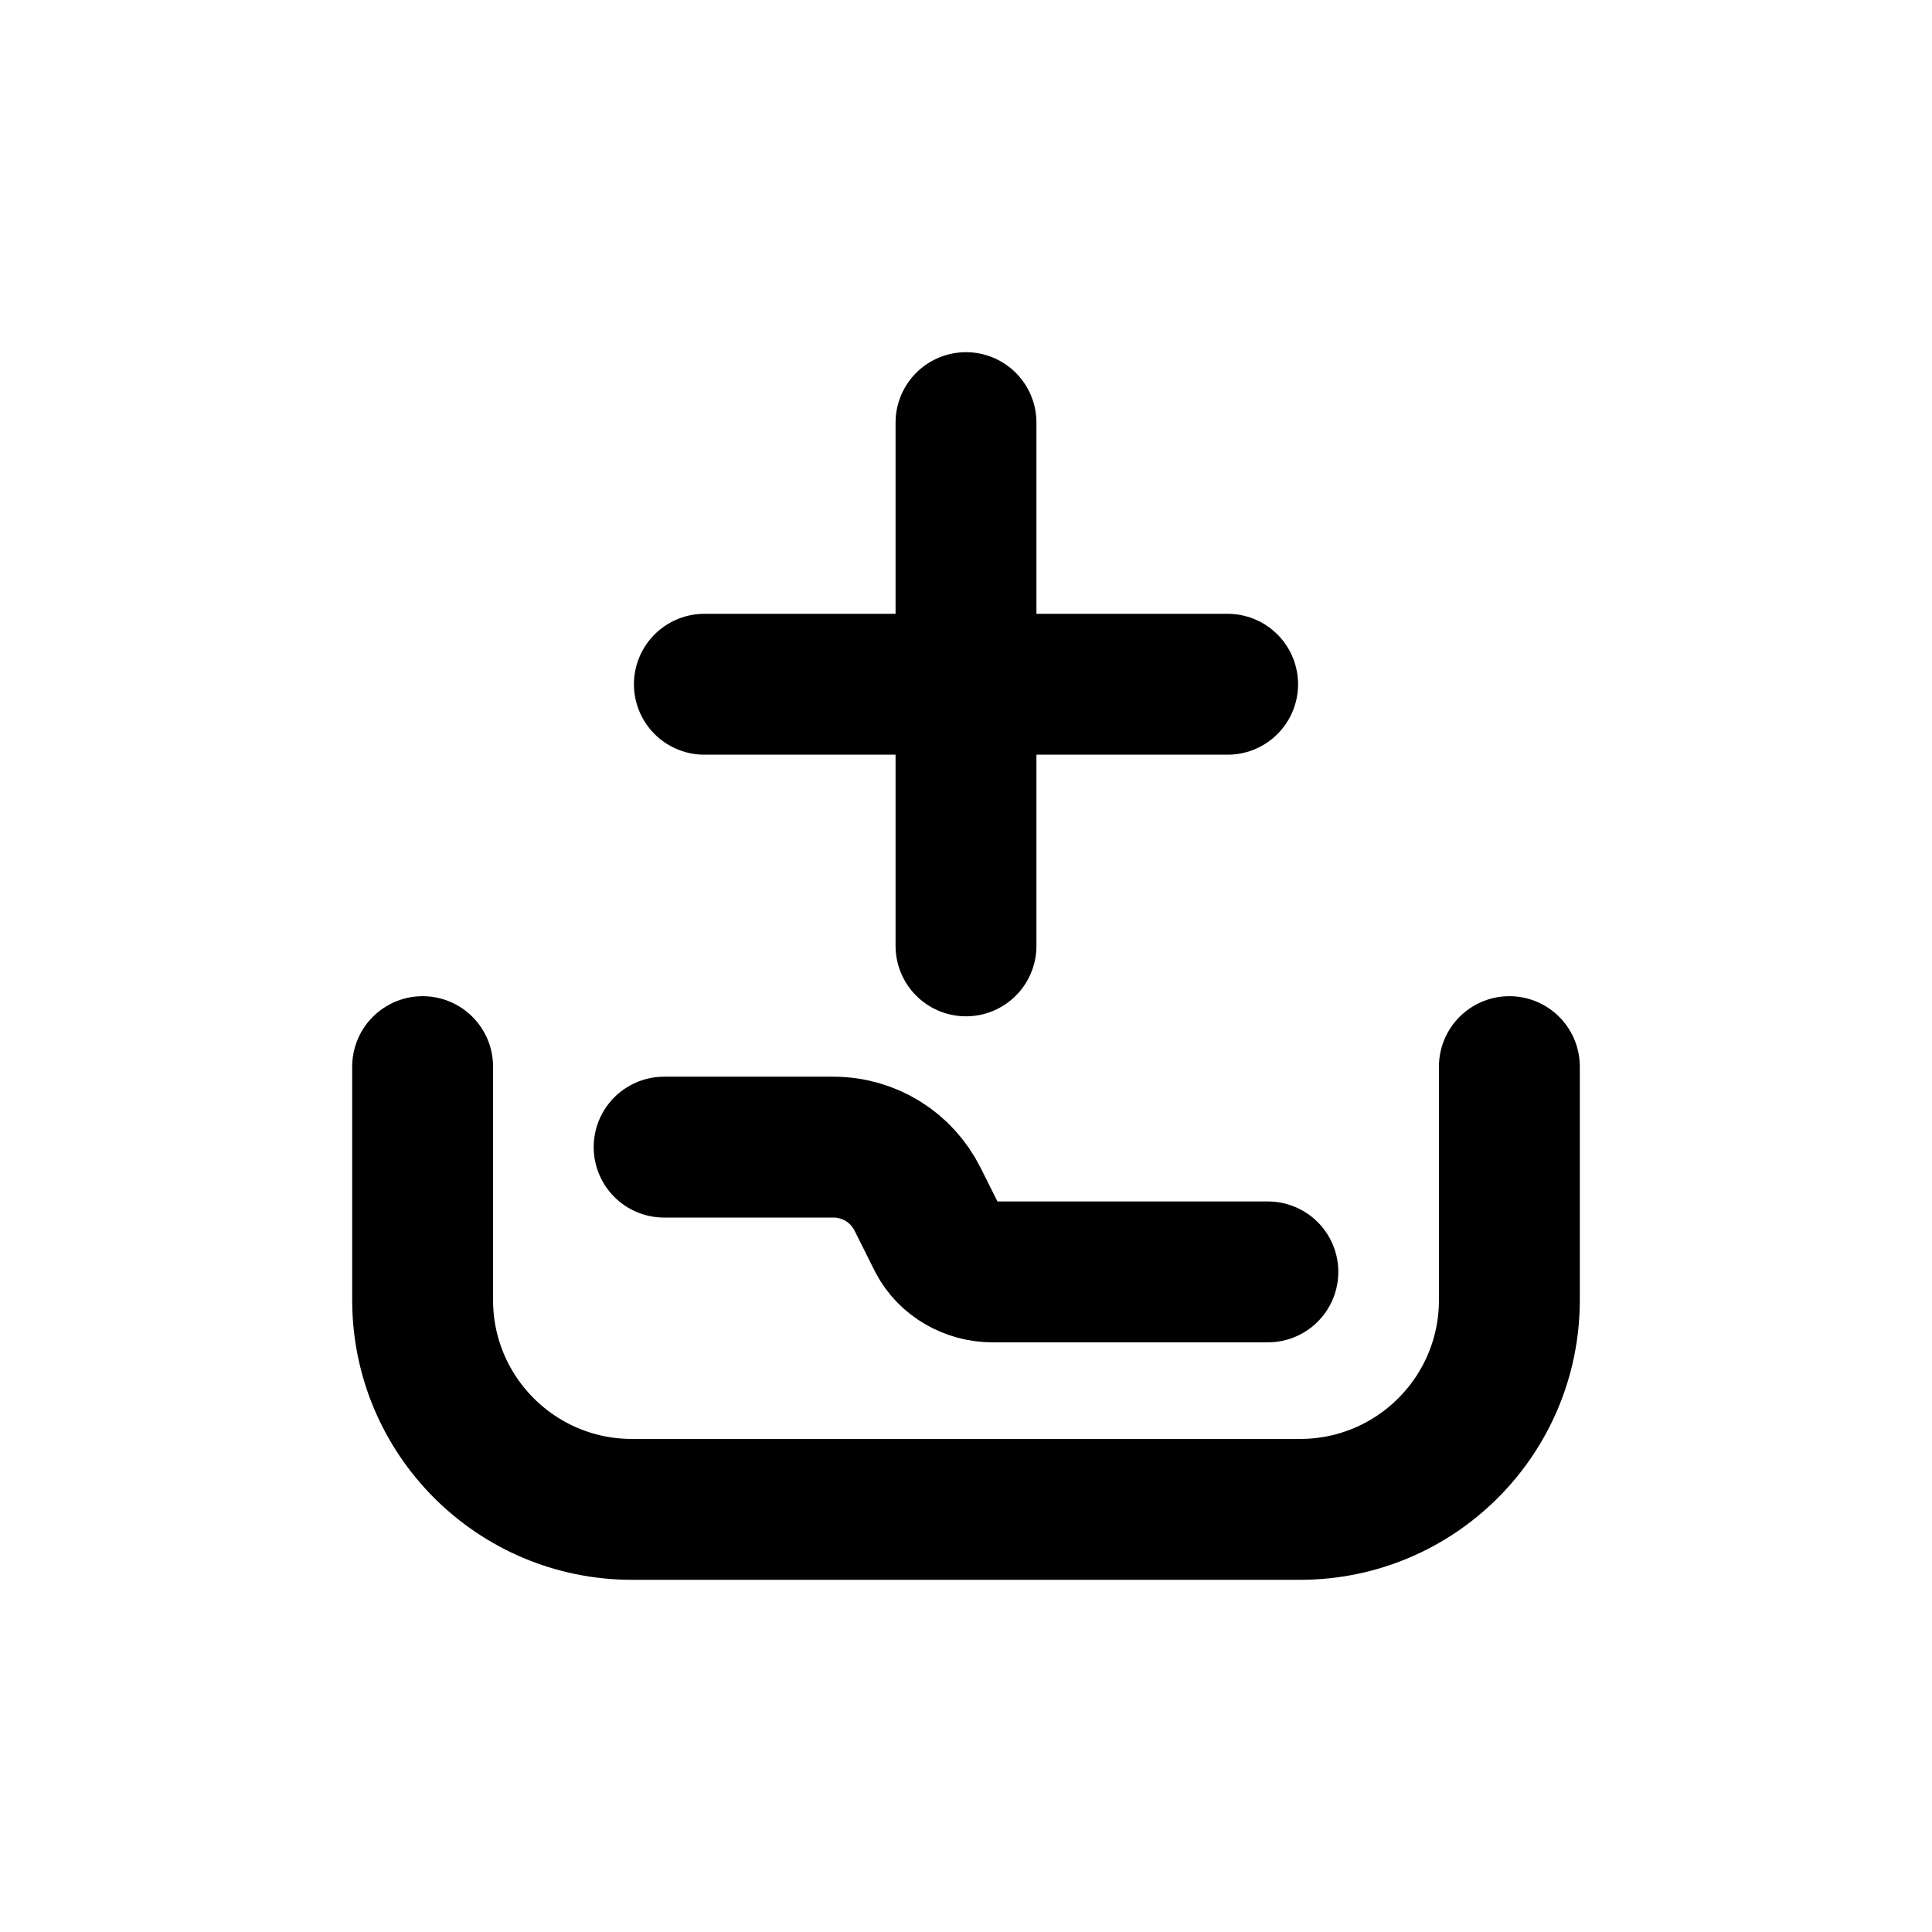
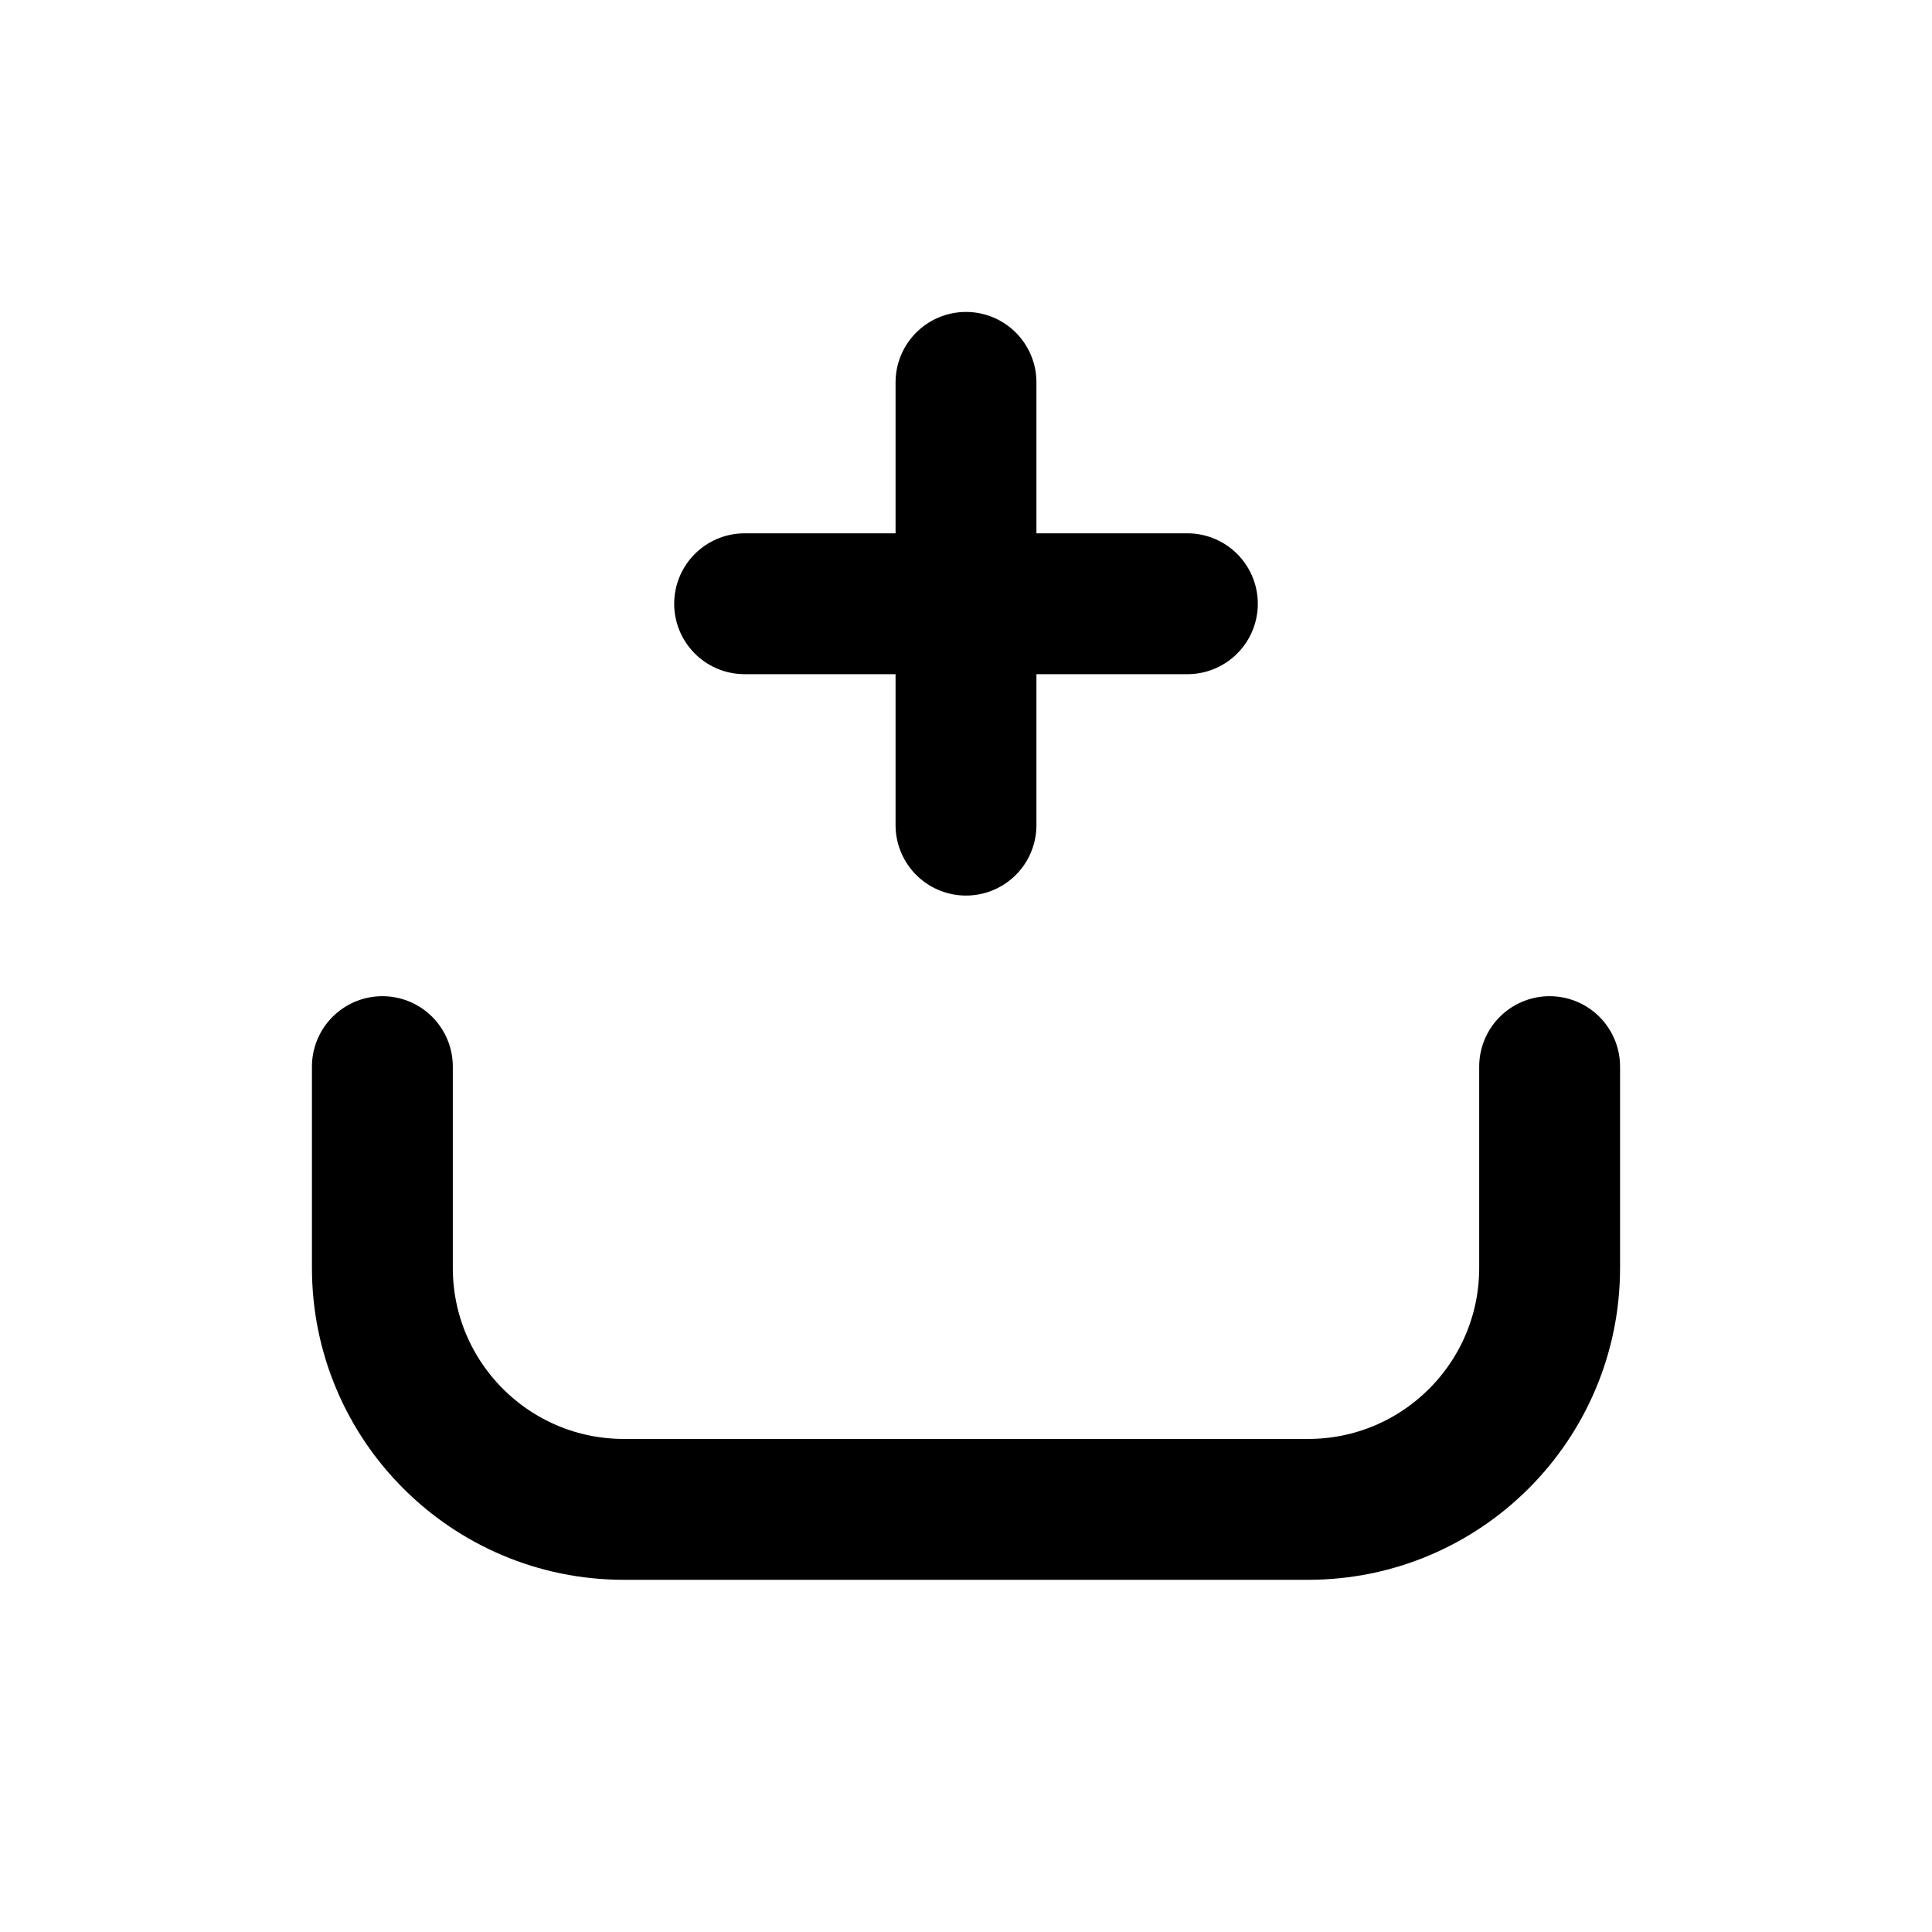
<svg xmlns="http://www.w3.org/2000/svg" viewBox="0 0 24 24" fill="none">
-   <path d="M12 5.25v6.5M8.75 8.5h6.5" stroke="currentColor" stroke-width="1.75" stroke-linecap="round" />
-   <path d="M5.25 13.25v2.9a2.6 2.6 0 0 0 2.6 2.6h8.3a2.6 2.6 0 0 0 2.6-2.6v-2.9" stroke="currentColor" stroke-width="1.75" stroke-linecap="round" stroke-linejoin="round" />
-   <path d="M8.25 14.25h2.1c.45 0 .85.25 1.05.65l.25.5c.13.25.4.4.68.4h3.42" stroke="currentColor" stroke-width="1.75" stroke-linecap="round" stroke-linejoin="round" />
+   <path d="M12 4.75v5.5M9.25 7.5h5.5" stroke="currentColor" stroke-width="1.75" stroke-linecap="round" />
+   <path d="M4.75 13.25v2.5a3 3 0 0 0 3 3h8.5a3 3 0 0 0 3-3v-2.5" stroke="currentColor" stroke-width="1.75" stroke-linecap="round" stroke-linejoin="round" />
</svg>
